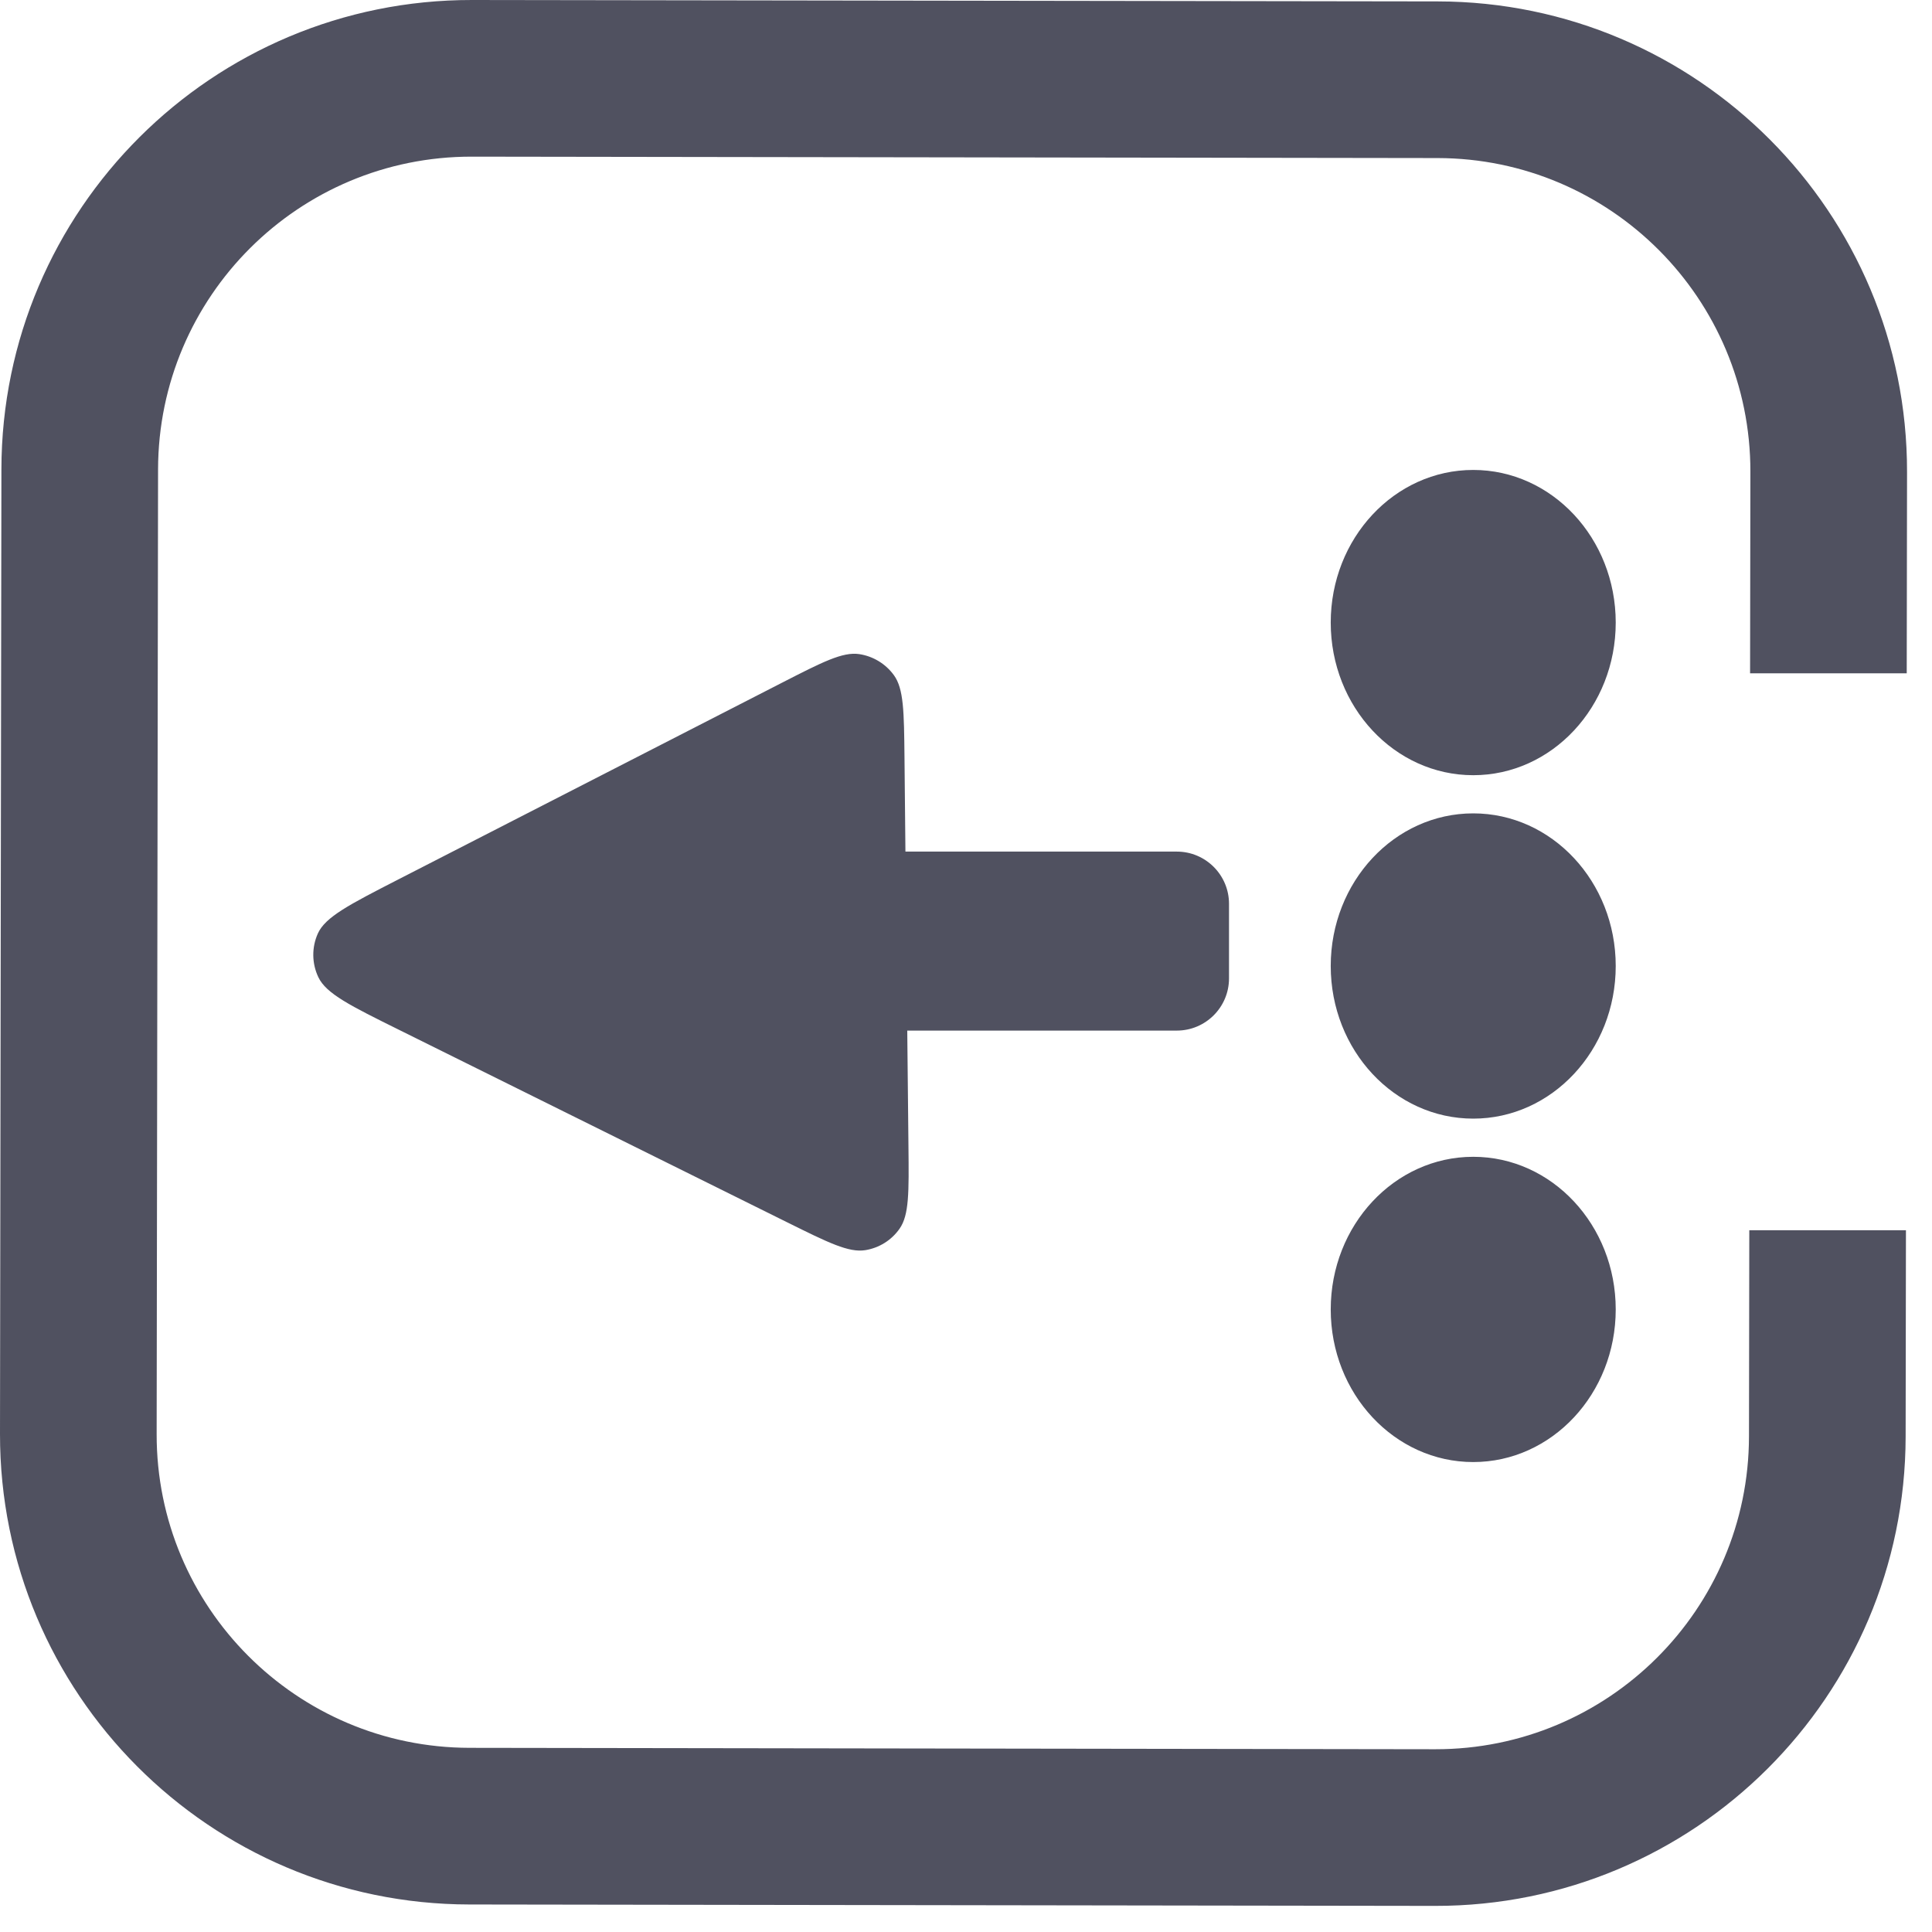
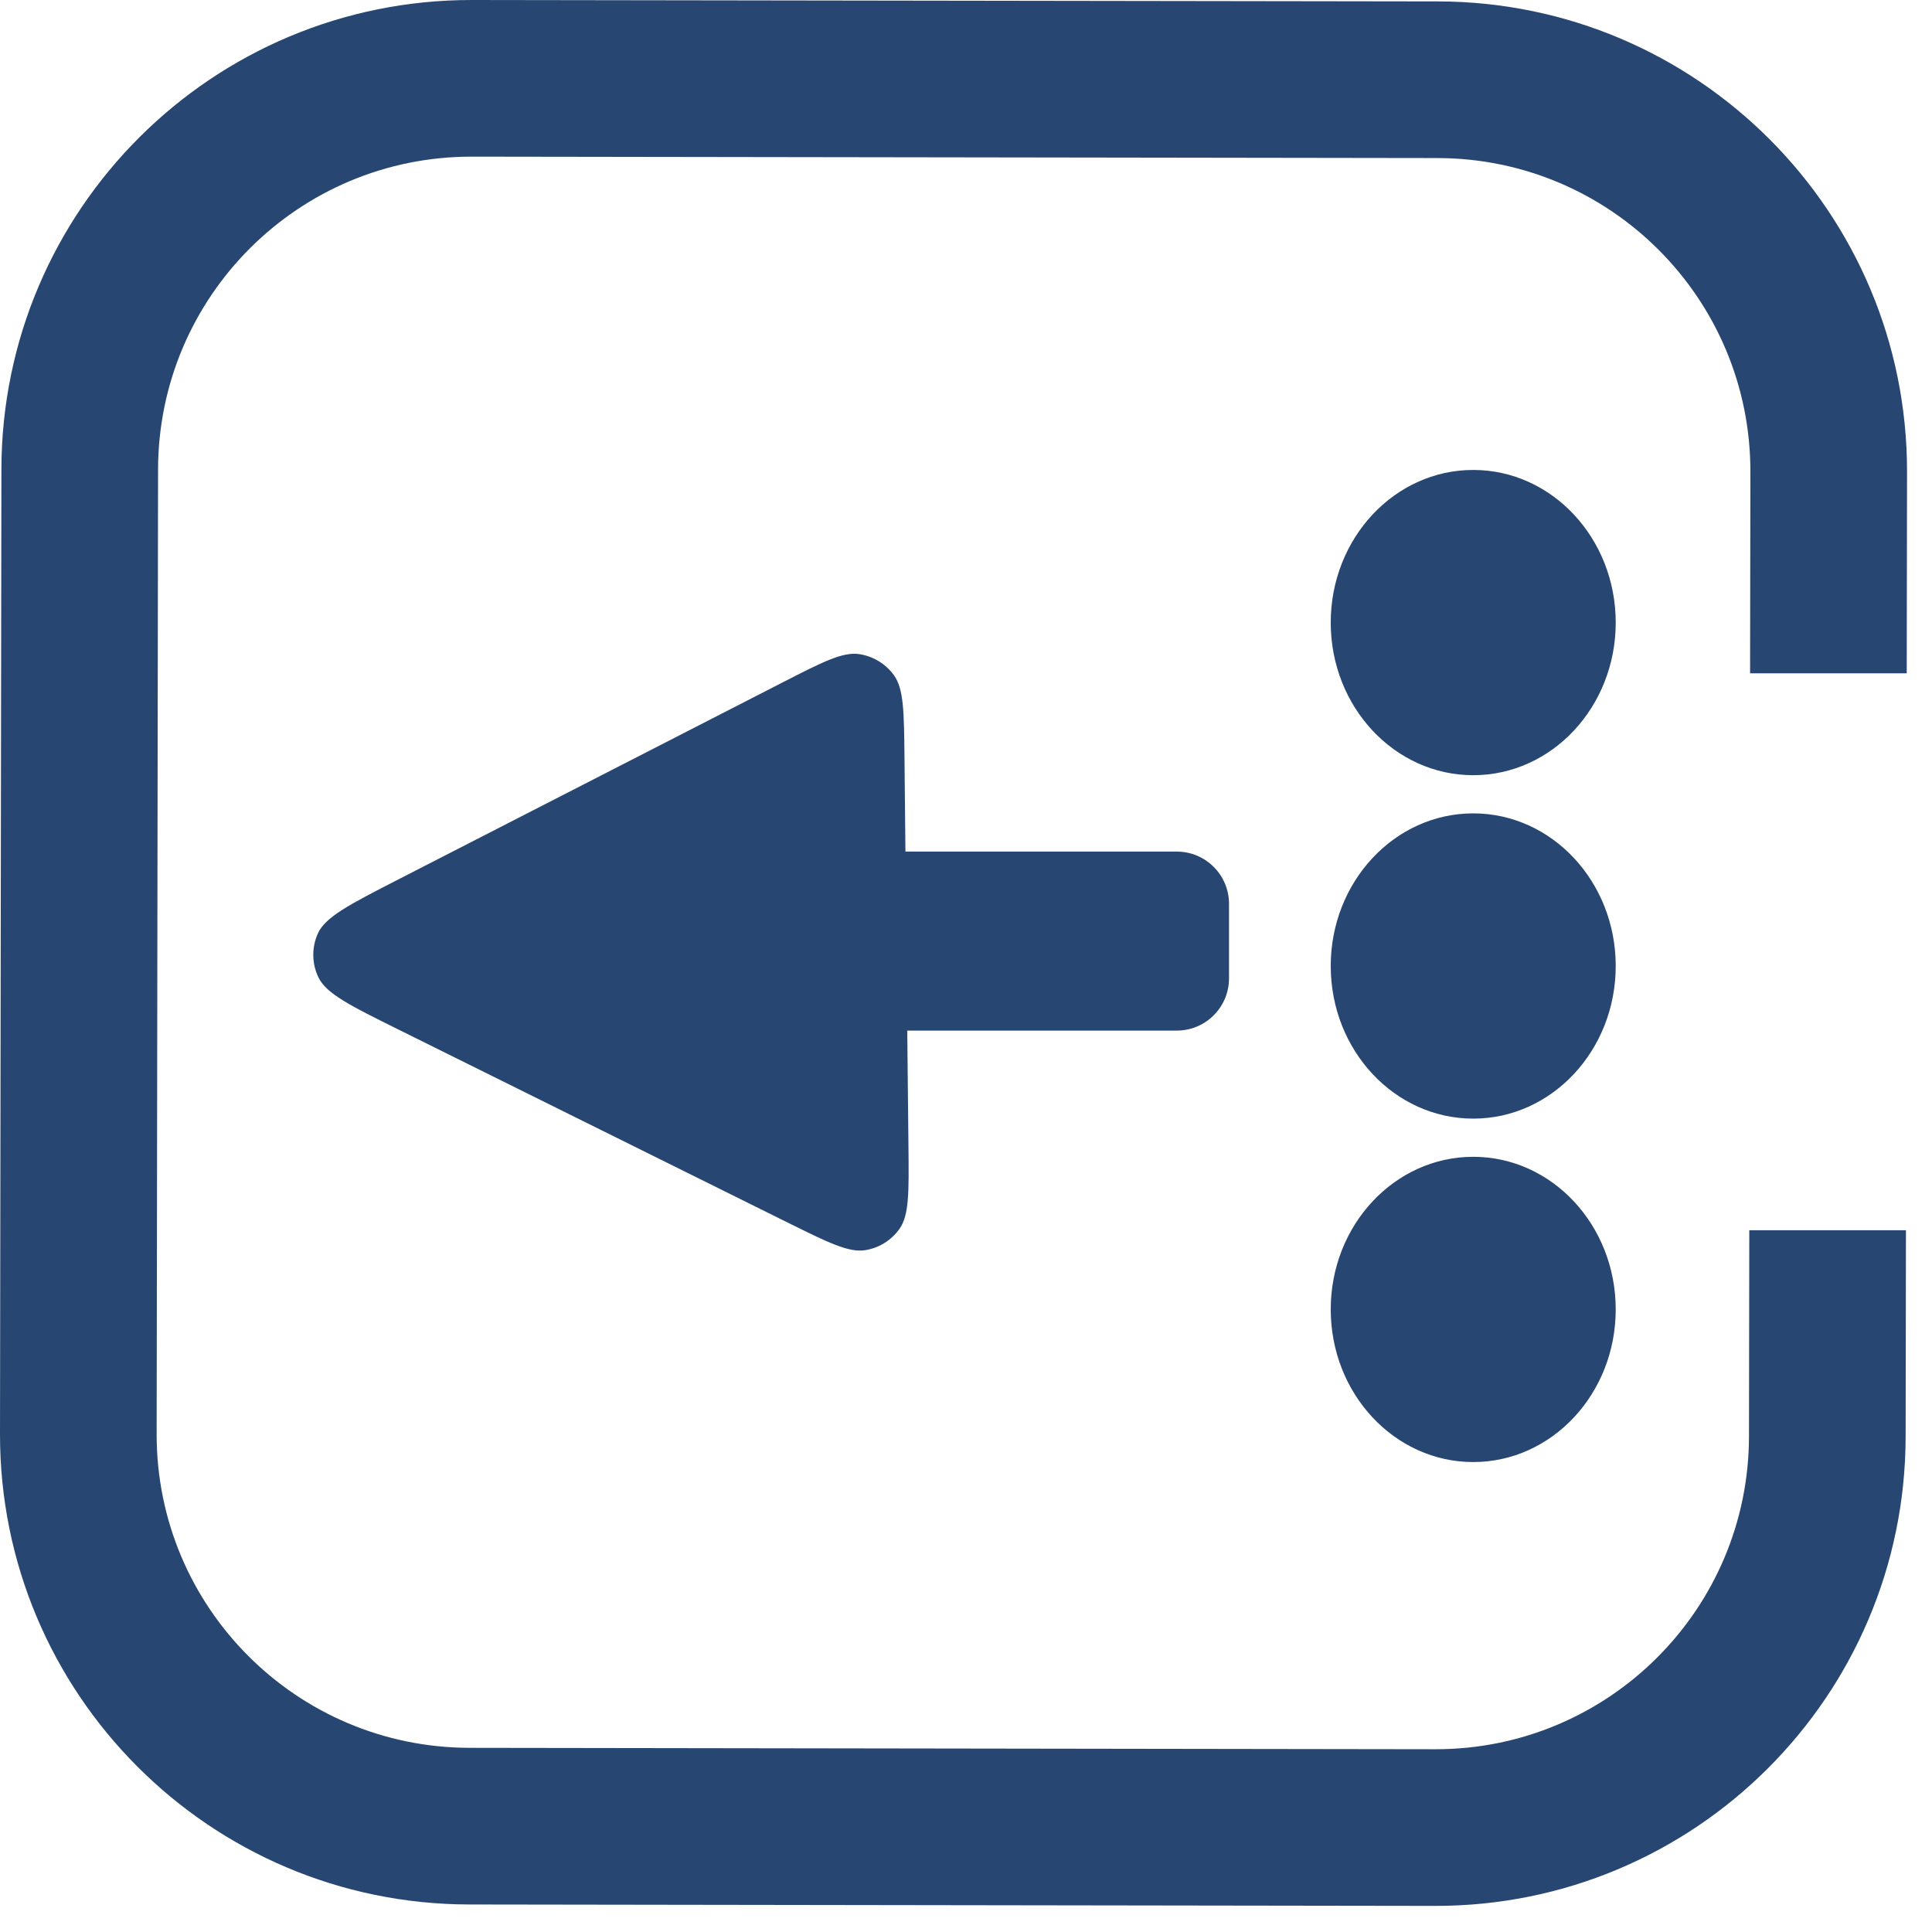
<svg xmlns="http://www.w3.org/2000/svg" width="37" height="37" viewBox="0 0 37 37" fill="none">
-   <path fill-rule="evenodd" clip-rule="evenodd" d="M9.04 1.18967e-05L27.535 0.027C32.505 0.034 36.529 4.07 36.522 9.04L36.516 12.895H33.516L33.522 9.036C33.527 5.722 30.844 3.032 27.531 3.027L9.036 3C5.722 2.995 3.032 5.678 3.027 8.991L3 27.465C2.995 30.778 5.678 33.468 8.991 33.473L27.486 33.5C30.8 33.505 33.49 30.823 33.495 27.509L33.501 23.561H36.501L36.495 27.513C36.488 32.484 32.452 36.508 27.482 36.5L8.987 36.473C4.016 36.466 -0.007 32.431 1.96155e-05 27.46L0.027 8.987C0.034 4.016 4.07 -0.007 9.04 1.18967e-05ZM30.943 11.923C30.943 13.537 29.721 14.846 28.214 14.846C26.707 14.846 25.485 13.537 25.485 11.923C25.485 10.309 26.707 9 28.214 9C29.721 9 30.943 10.309 30.943 11.923ZM30.943 25.077C30.943 26.691 29.721 28 28.214 28C26.707 28 25.485 26.691 25.485 25.077C25.485 23.463 26.707 22.154 28.214 22.154C29.721 22.154 30.943 23.463 30.943 25.077ZM28.214 21.423C29.721 21.423 30.943 20.114 30.943 18.5C30.943 16.886 29.721 15.577 28.214 15.577C26.707 15.577 25.485 16.886 25.485 18.5C25.485 20.114 26.707 21.423 28.214 21.423ZM6.087 17.878C6.23 17.56 6.692 17.323 7.615 16.849L14.972 13.077L14.972 13.077C15.749 12.679 16.138 12.48 16.455 12.527C16.721 12.567 16.96 12.712 17.119 12.93C17.308 13.19 17.313 13.627 17.322 14.501L17.34 16.309H22.537C23.089 16.309 23.537 16.757 23.537 17.309V18.737C23.537 19.289 23.089 19.737 22.537 19.737H17.375L17.398 21.958C17.407 22.833 17.412 23.27 17.227 23.532C17.073 23.752 16.837 23.899 16.572 23.942C16.255 23.993 15.863 23.799 15.078 23.41L7.645 19.724C6.712 19.262 6.245 19.03 6.096 18.713C5.971 18.449 5.968 18.144 6.087 17.878Z" fill="#505160" />
+   <path fill-rule="evenodd" clip-rule="evenodd" d="M9.04 1.18967e-05L27.535 0.027C32.505 0.034 36.529 4.07 36.522 9.04L36.516 12.895H33.516L33.522 9.036C33.527 5.722 30.844 3.032 27.531 3.027L9.036 3C5.722 2.995 3.032 5.678 3.027 8.991L3 27.465C2.995 30.778 5.678 33.468 8.991 33.473L27.486 33.5C30.8 33.505 33.49 30.823 33.495 27.509L33.501 23.561H36.501L36.495 27.513C36.488 32.484 32.452 36.508 27.482 36.5L8.987 36.473C4.016 36.466 -0.007 32.431 1.96155e-05 27.46L0.027 8.987C0.034 4.016 4.07 -0.007 9.04 1.18967e-05ZM30.943 11.923C30.943 13.537 29.721 14.846 28.214 14.846C26.707 14.846 25.485 13.537 25.485 11.923C25.485 10.309 26.707 9 28.214 9C29.721 9 30.943 10.309 30.943 11.923ZM30.943 25.077C30.943 26.691 29.721 28 28.214 28C26.707 28 25.485 26.691 25.485 25.077C25.485 23.463 26.707 22.154 28.214 22.154C29.721 22.154 30.943 23.463 30.943 25.077ZM28.214 21.423C29.721 21.423 30.943 20.114 30.943 18.5C30.943 16.886 29.721 15.577 28.214 15.577C26.707 15.577 25.485 16.886 25.485 18.5C25.485 20.114 26.707 21.423 28.214 21.423ZM6.087 17.878C6.23 17.56 6.692 17.323 7.615 16.849L14.972 13.077L14.972 13.077C15.749 12.679 16.138 12.48 16.455 12.527C16.721 12.567 16.96 12.712 17.119 12.93C17.308 13.19 17.313 13.627 17.322 14.501L17.34 16.309H22.537C23.089 16.309 23.537 16.757 23.537 17.309V18.737C23.537 19.289 23.089 19.737 22.537 19.737H17.375L17.398 21.958C17.407 22.833 17.412 23.27 17.227 23.532C17.073 23.752 16.837 23.899 16.572 23.942C16.255 23.993 15.863 23.799 15.078 23.41L7.645 19.724C6.712 19.262 6.245 19.03 6.096 18.713C5.971 18.449 5.968 18.144 6.087 17.878Z" fill="#274772" />
</svg>
